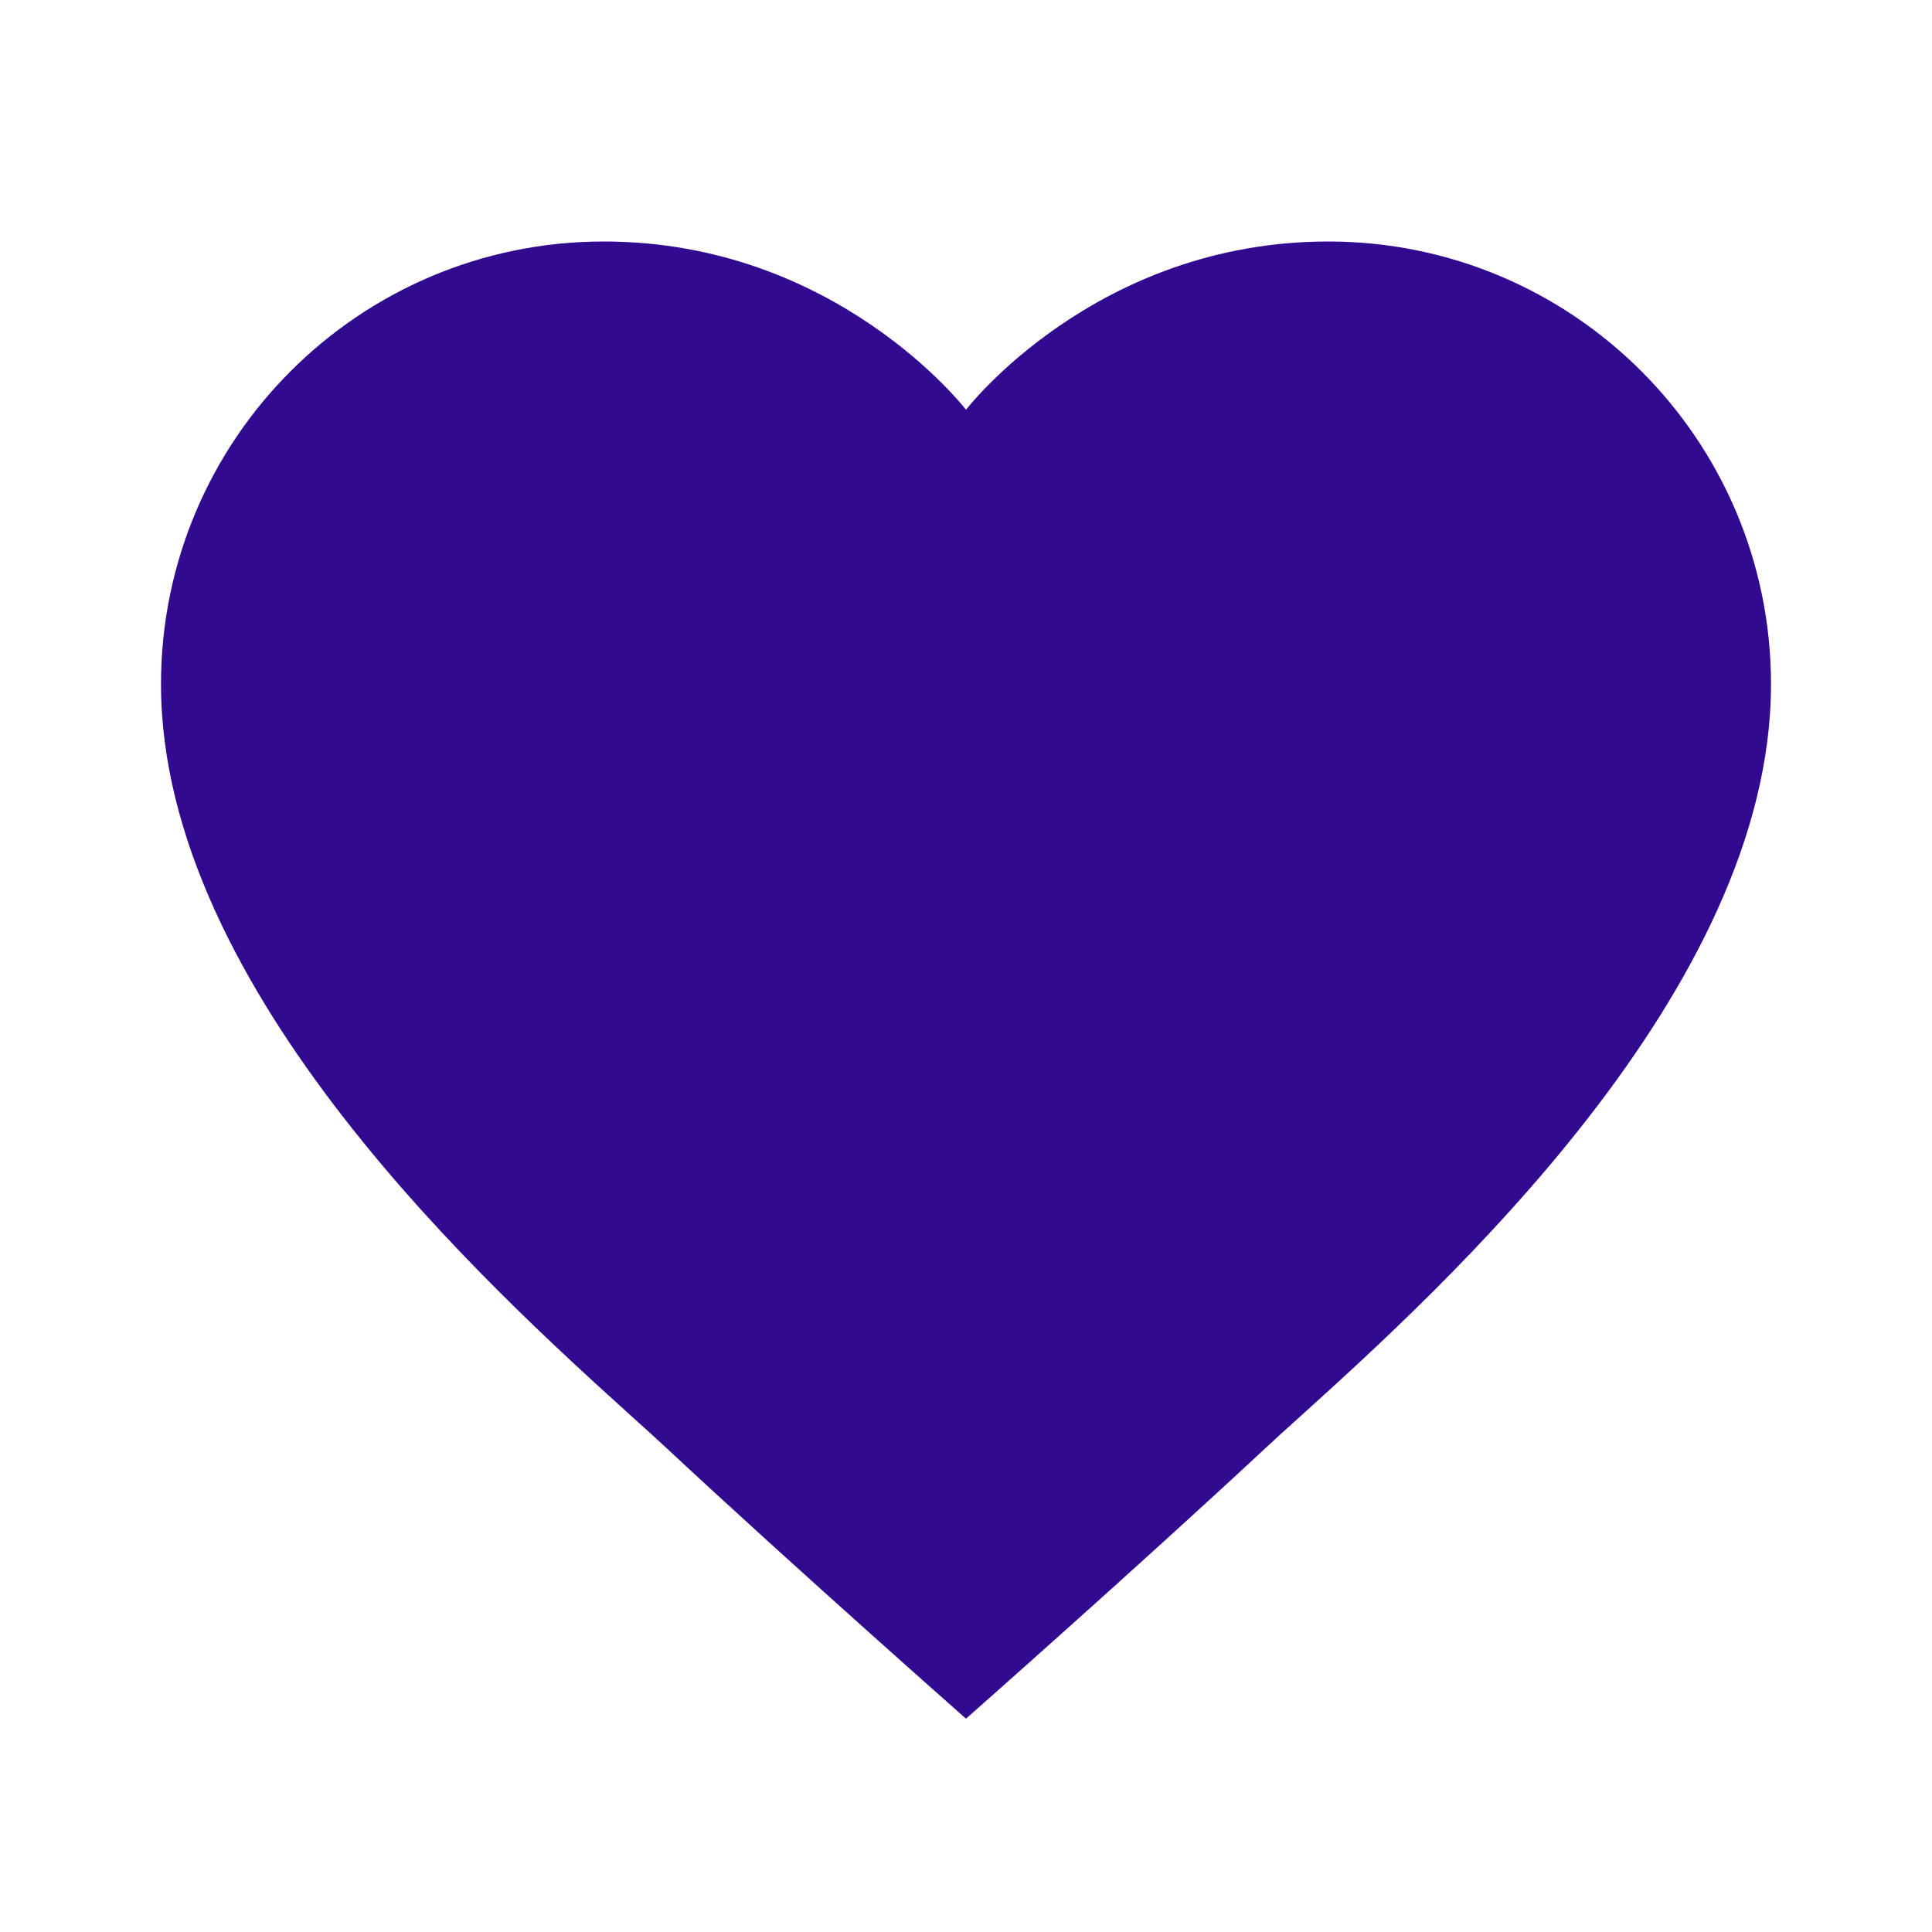
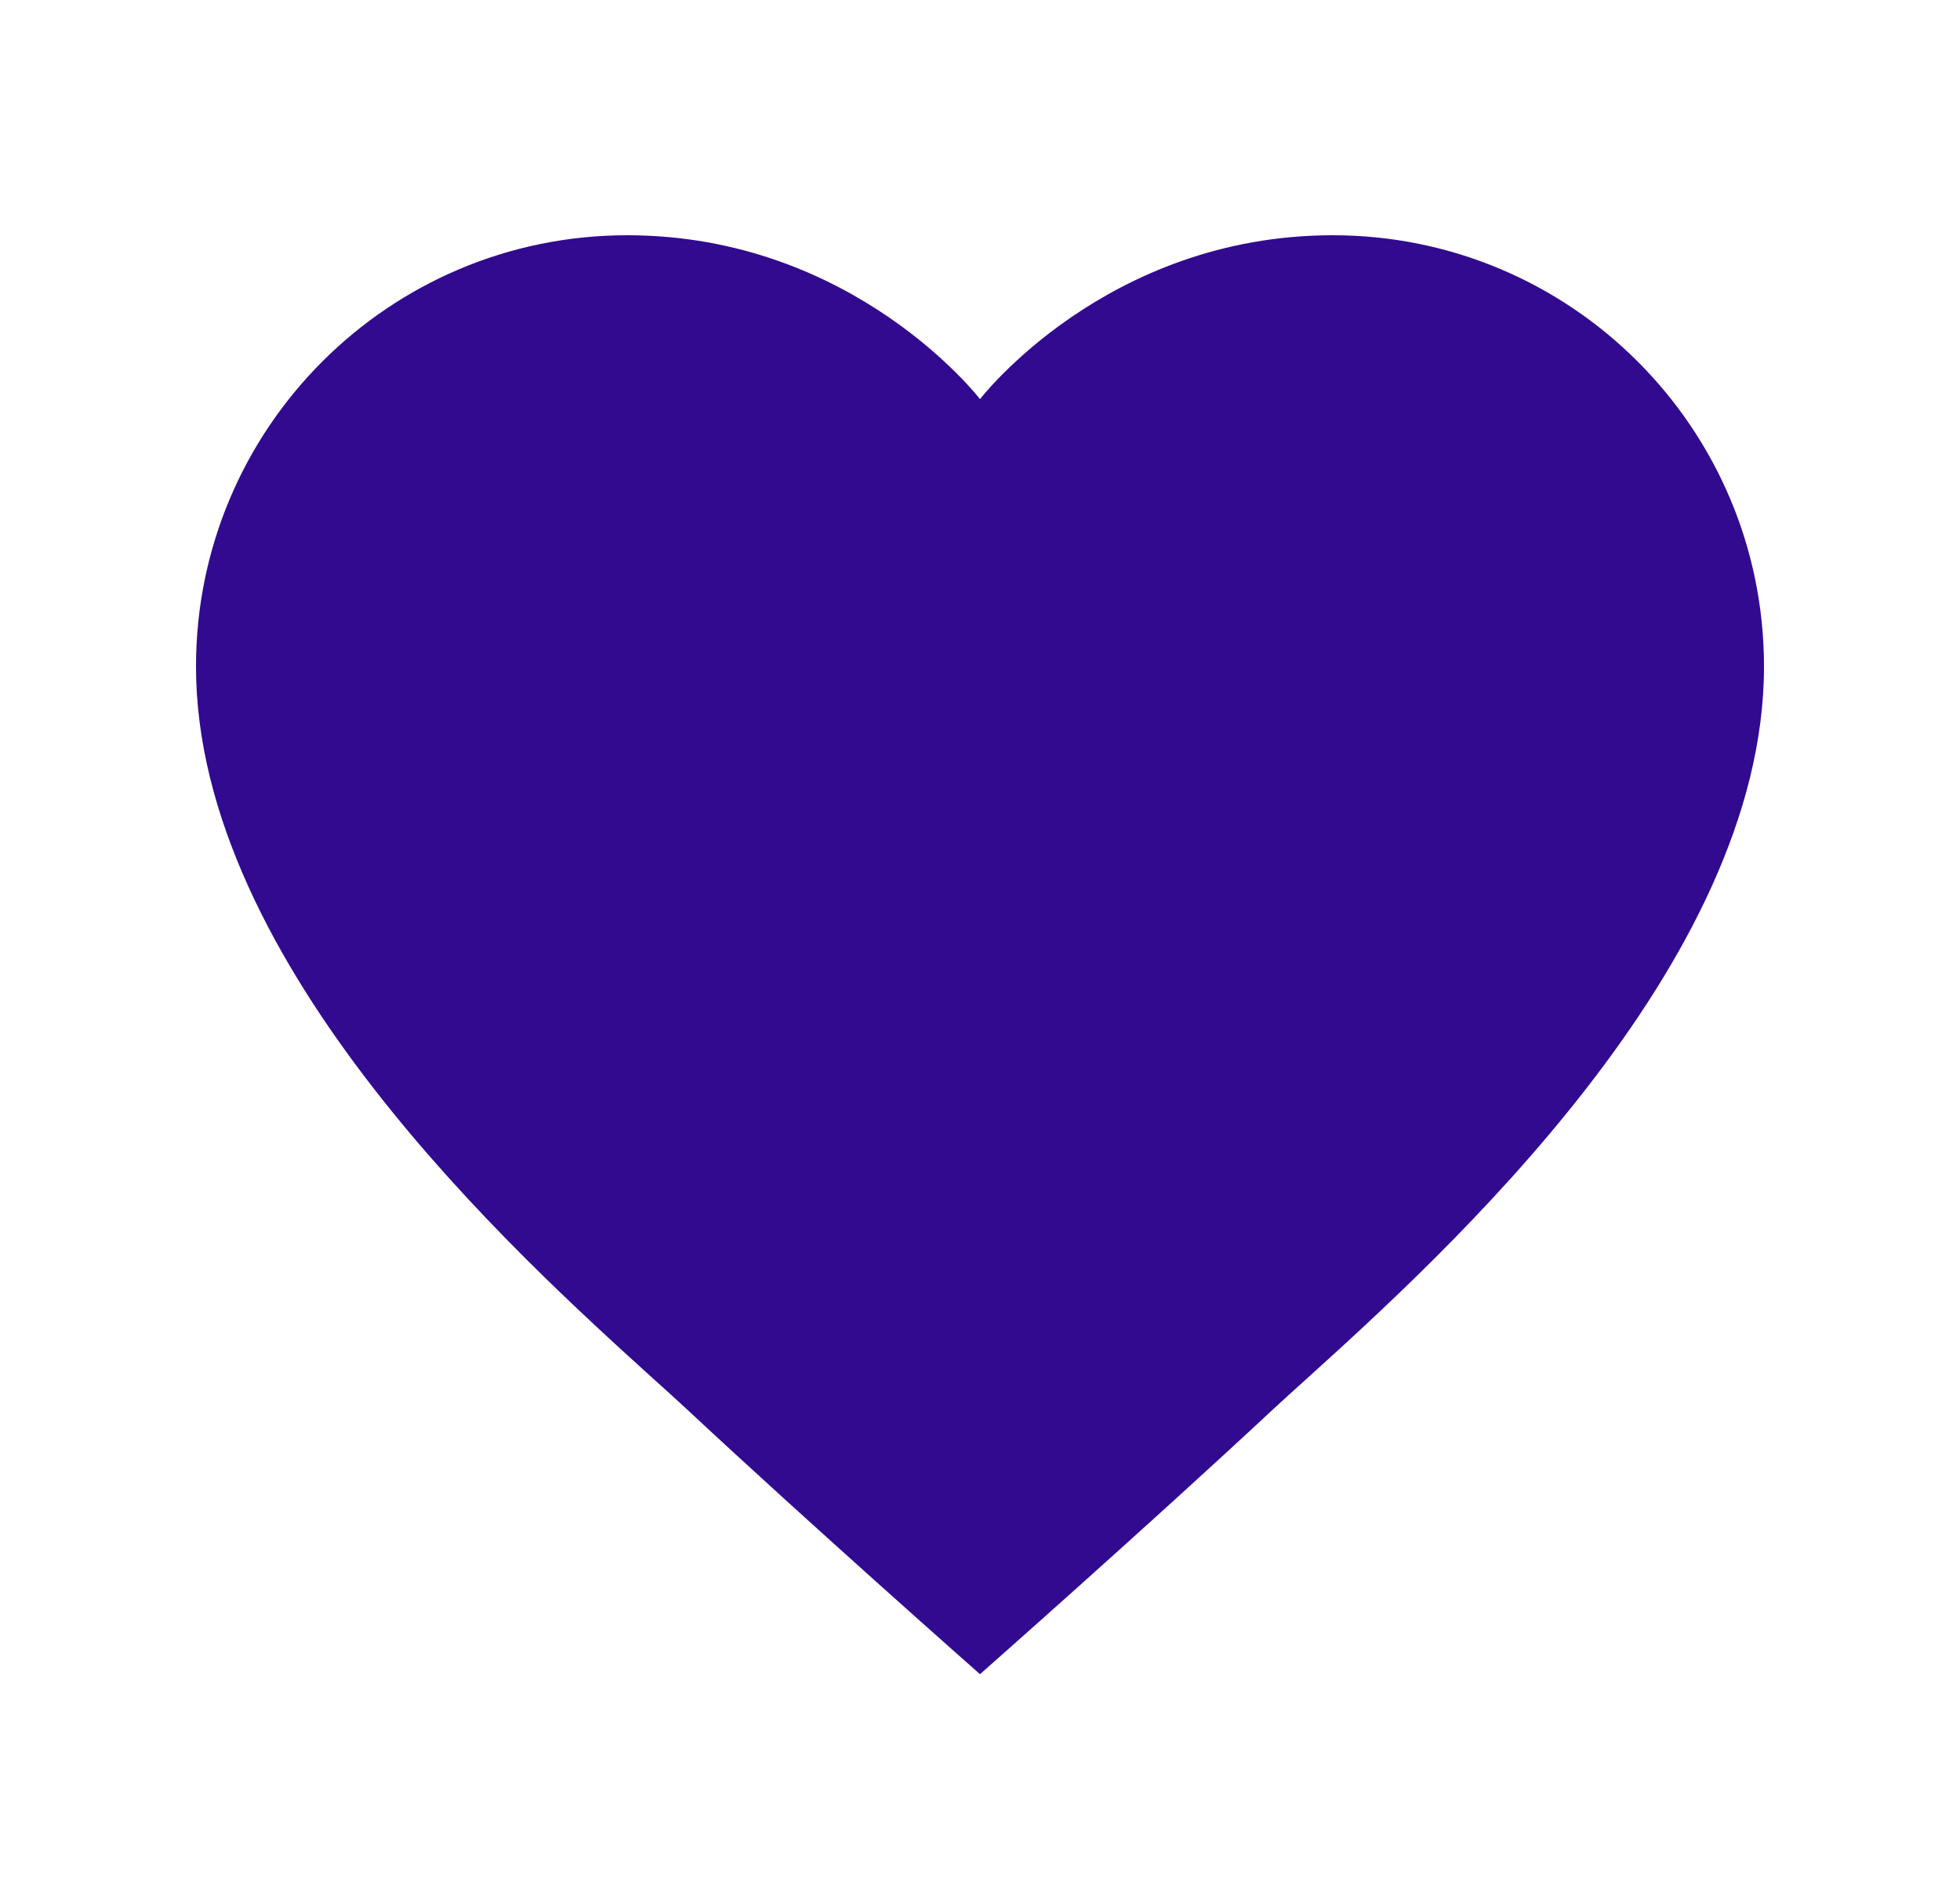
- <svg xmlns="http://www.w3.org/2000/svg" width="24" height="24" viewBox="0 0 24 24" fill="none">
-   <path fill-rule="evenodd" clip-rule="evenodd" d="M12 5.09C12 5.09 13.605 3 16.5 3C19.538 3 22 5.462 22 8.5C22 12.305 17.913 16.002 16.156 17.592C15.987 17.744 15.839 17.878 15.719 17.99C14.142 19.46 12 21.35 12 21.35C12 21.35 9.858 19.46 8.281 17.99C8.161 17.878 8.013 17.744 7.844 17.592C6.088 16.002 2 12.305 2 8.5C2 5.462 4.462 3 7.5 3C10.395 3 12 5.09 12 5.09Z" fill="#310A90" />
+ <svg xmlns="http://www.w3.org/2000/svg" width="25" height="24" viewBox="0 0 25 24" fill="none">
+   <path fill-rule="evenodd" clip-rule="evenodd" d="M12.5 5.09C12.5 5.09 14.105 3 17 3C20.038 3 22.5 5.462 22.5 8.5C22.5 12.305 18.413 16.002 16.656 17.592C16.487 17.744 16.339 17.878 16.219 17.99C14.642 19.46 12.5 21.35 12.5 21.35C12.5 21.35 10.358 19.46 8.781 17.99C8.661 17.878 8.513 17.744 8.344 17.592C6.588 16.002 2.5 12.305 2.5 8.5C2.5 5.462 4.962 3 8 3C10.895 3 12.5 5.09 12.5 5.09Z" fill="#310A90" />
</svg>
